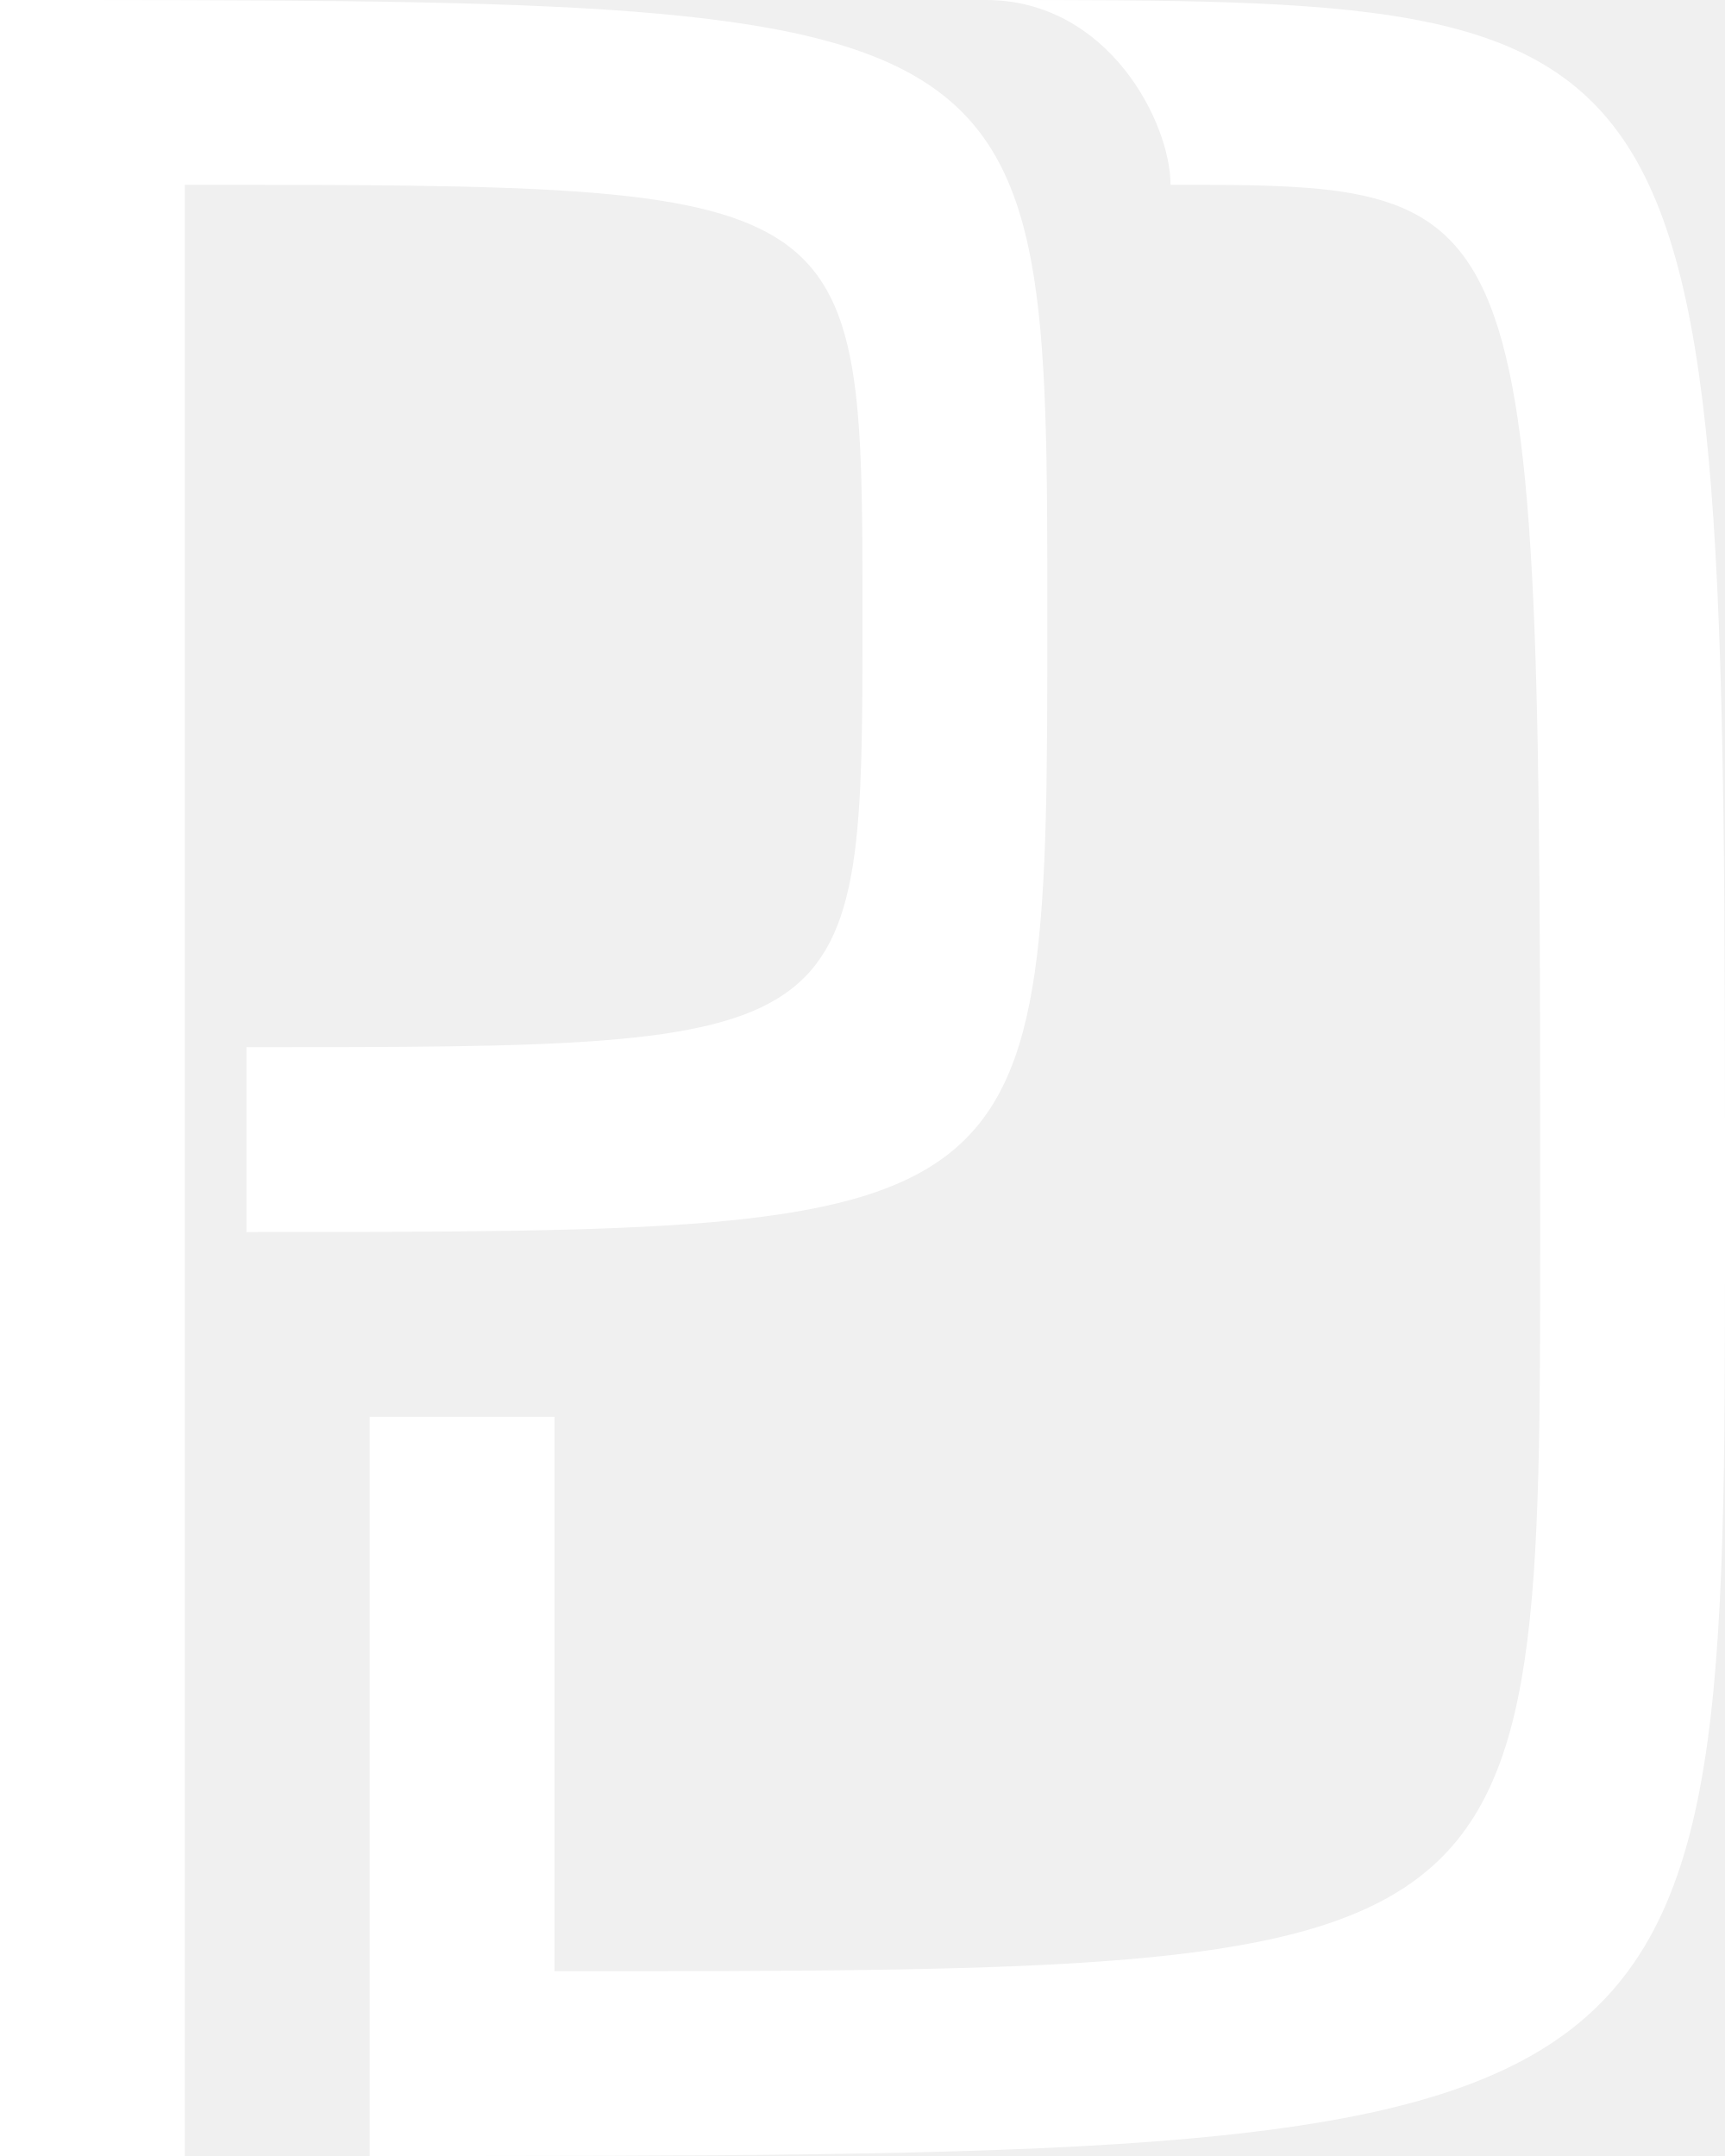
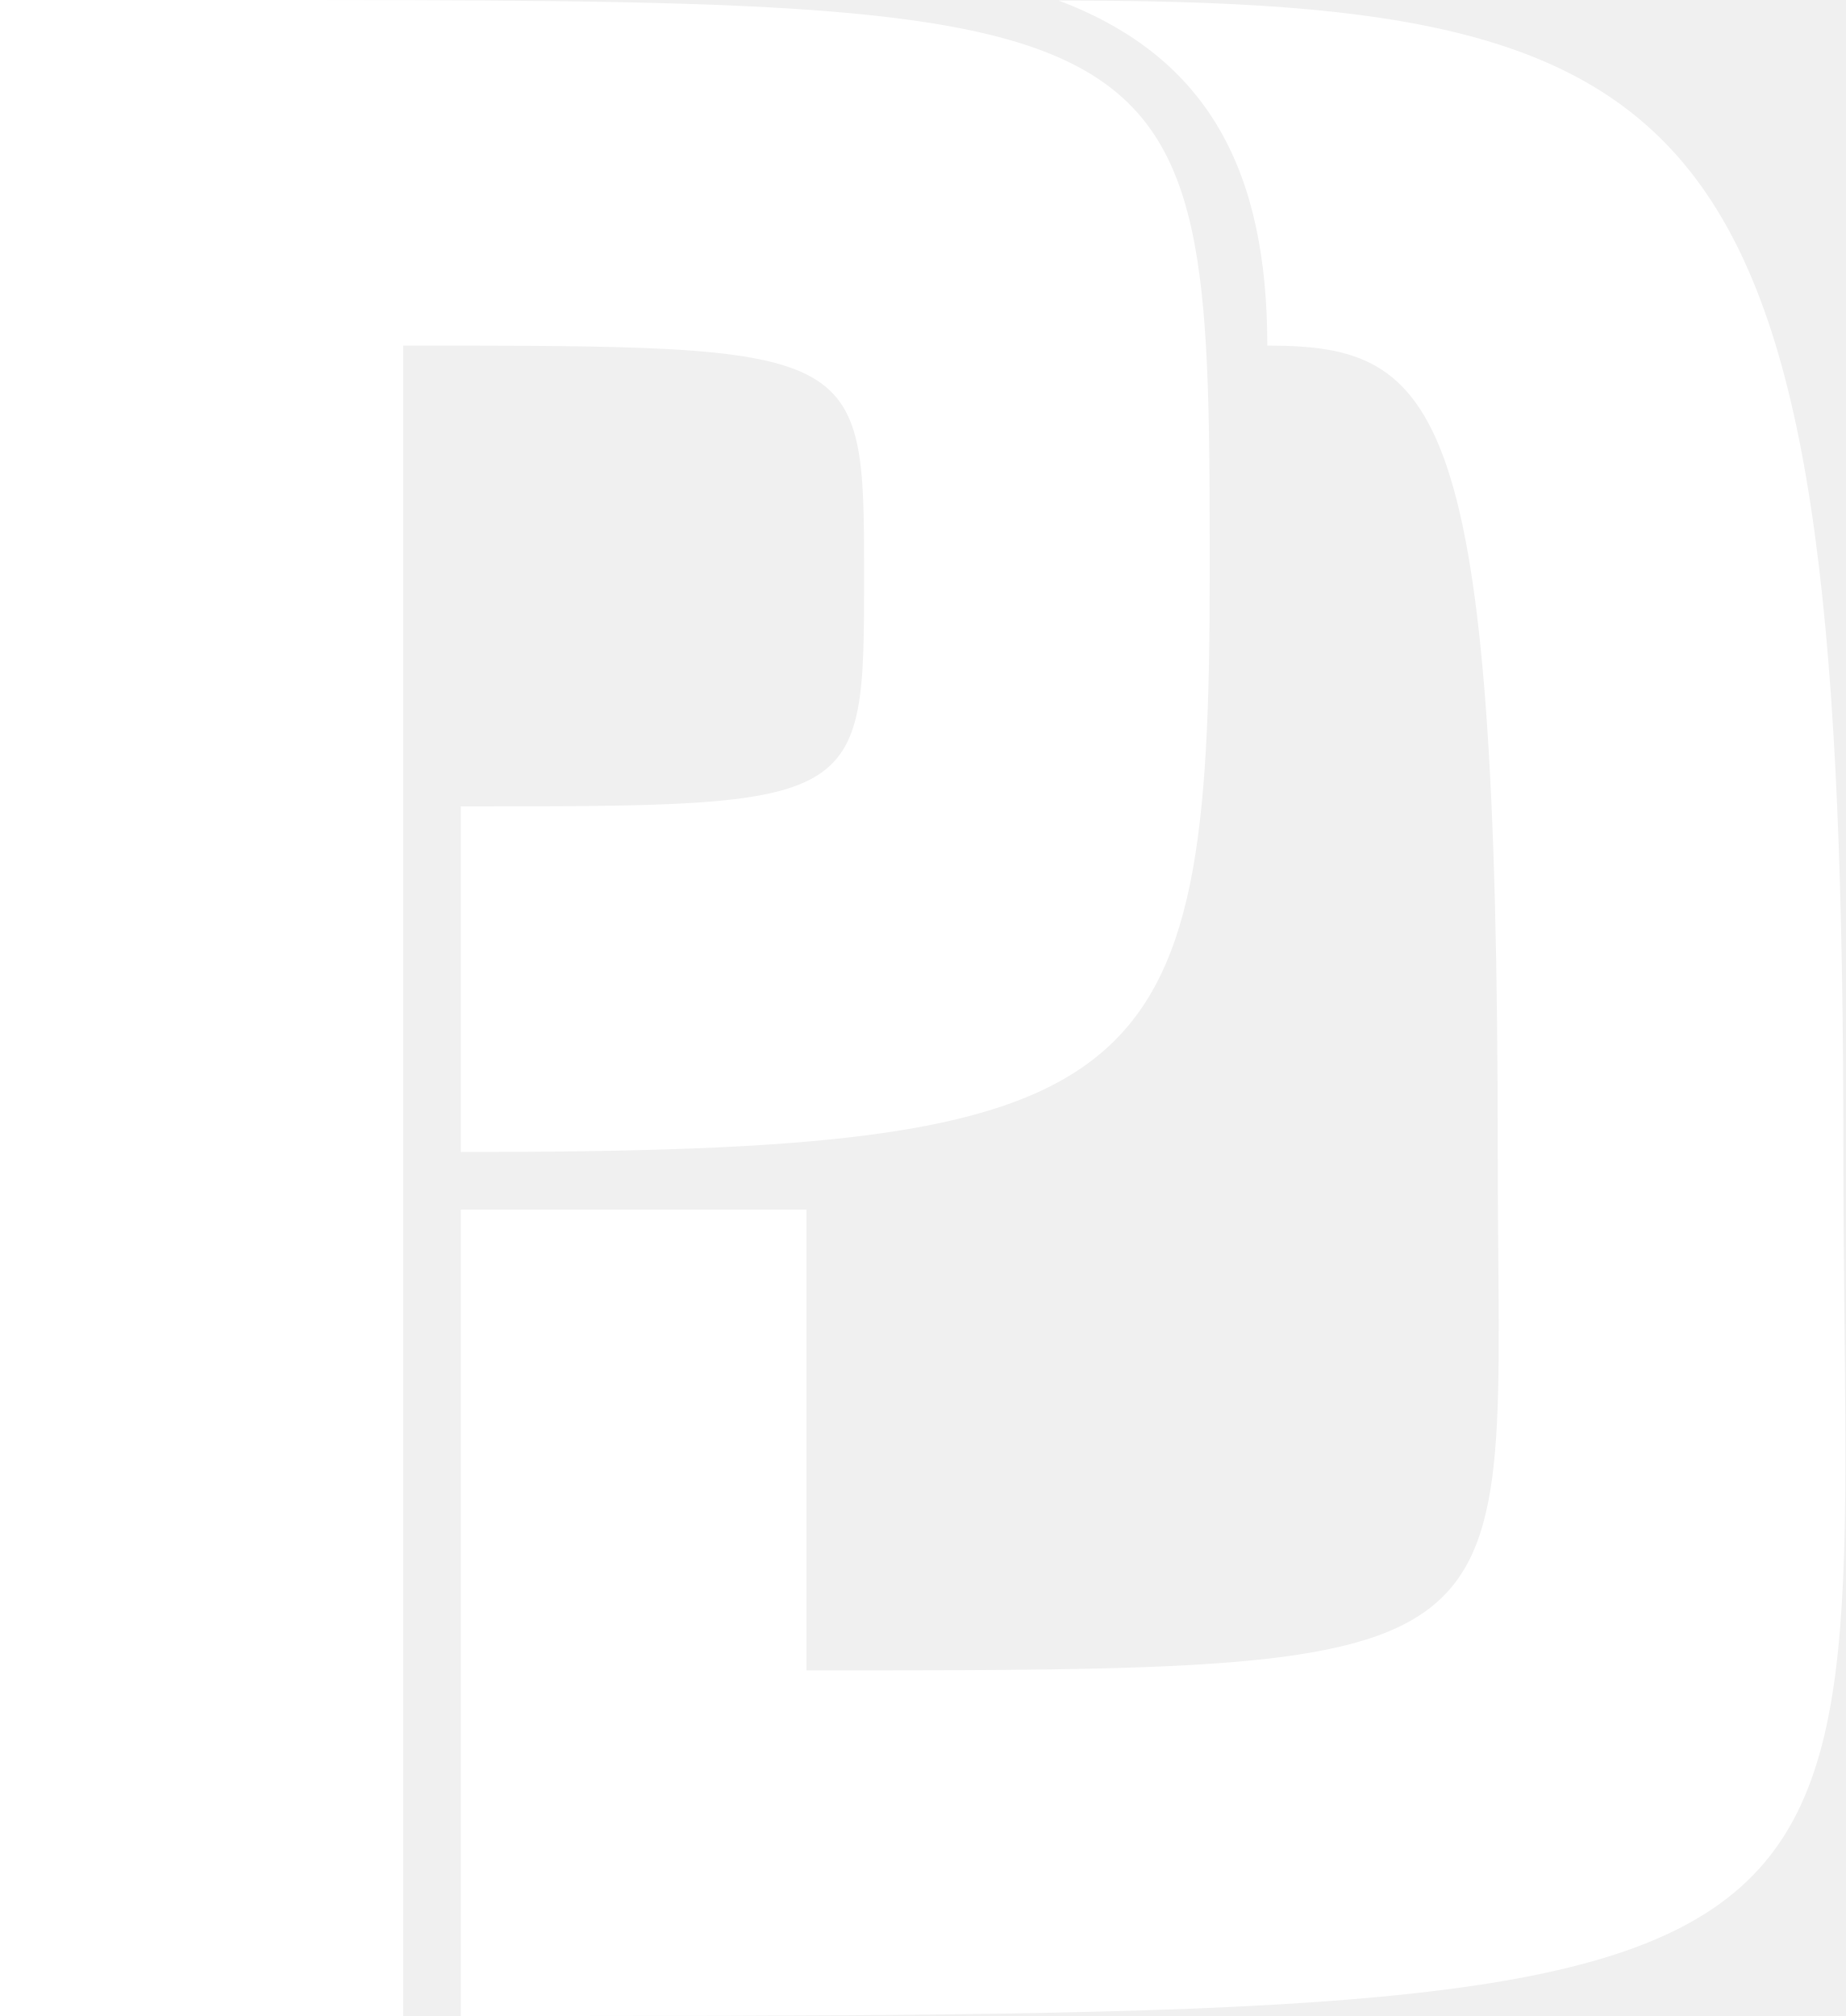
- <svg xmlns="http://www.w3.org/2000/svg" viewBox="15 16 28 35">
-   <path d="M15 16C32 16 32 16 32 26 32 36 32 36 19 36L19 33C29 33 29 33 29 26 29 19 29 19 18 19L18 51 15 51 15 16zM21 51 21 39 24 39 24 48C40 48 40 48 40 36 40 19 40 19 34 19 34 18 33 16 31 16 43 16 43 16 43 36 43 51 43 51 21 51" fill="#FFF" />
+ <svg xmlns="http://www.w3.org/2000/svg" viewBox="11 16 32.04 35">
+   <path d="M15 16C32 16 32 16 32 26 32 35 31 36 19 36L19 30C26 30 26 30 26 26 26 22 26 22 18 22L18 51 11 51 11 16" fill="#FFF" />
+   <path d="M19 51 19 37 25 37 25 45C38 45 37 45 37 36 37 23 36 22 33 22 33 19 32 17 29.379 16.01 41 16 43 18 43 36 43 51 45 51 19 51" fill="#FFF" />
</svg>
